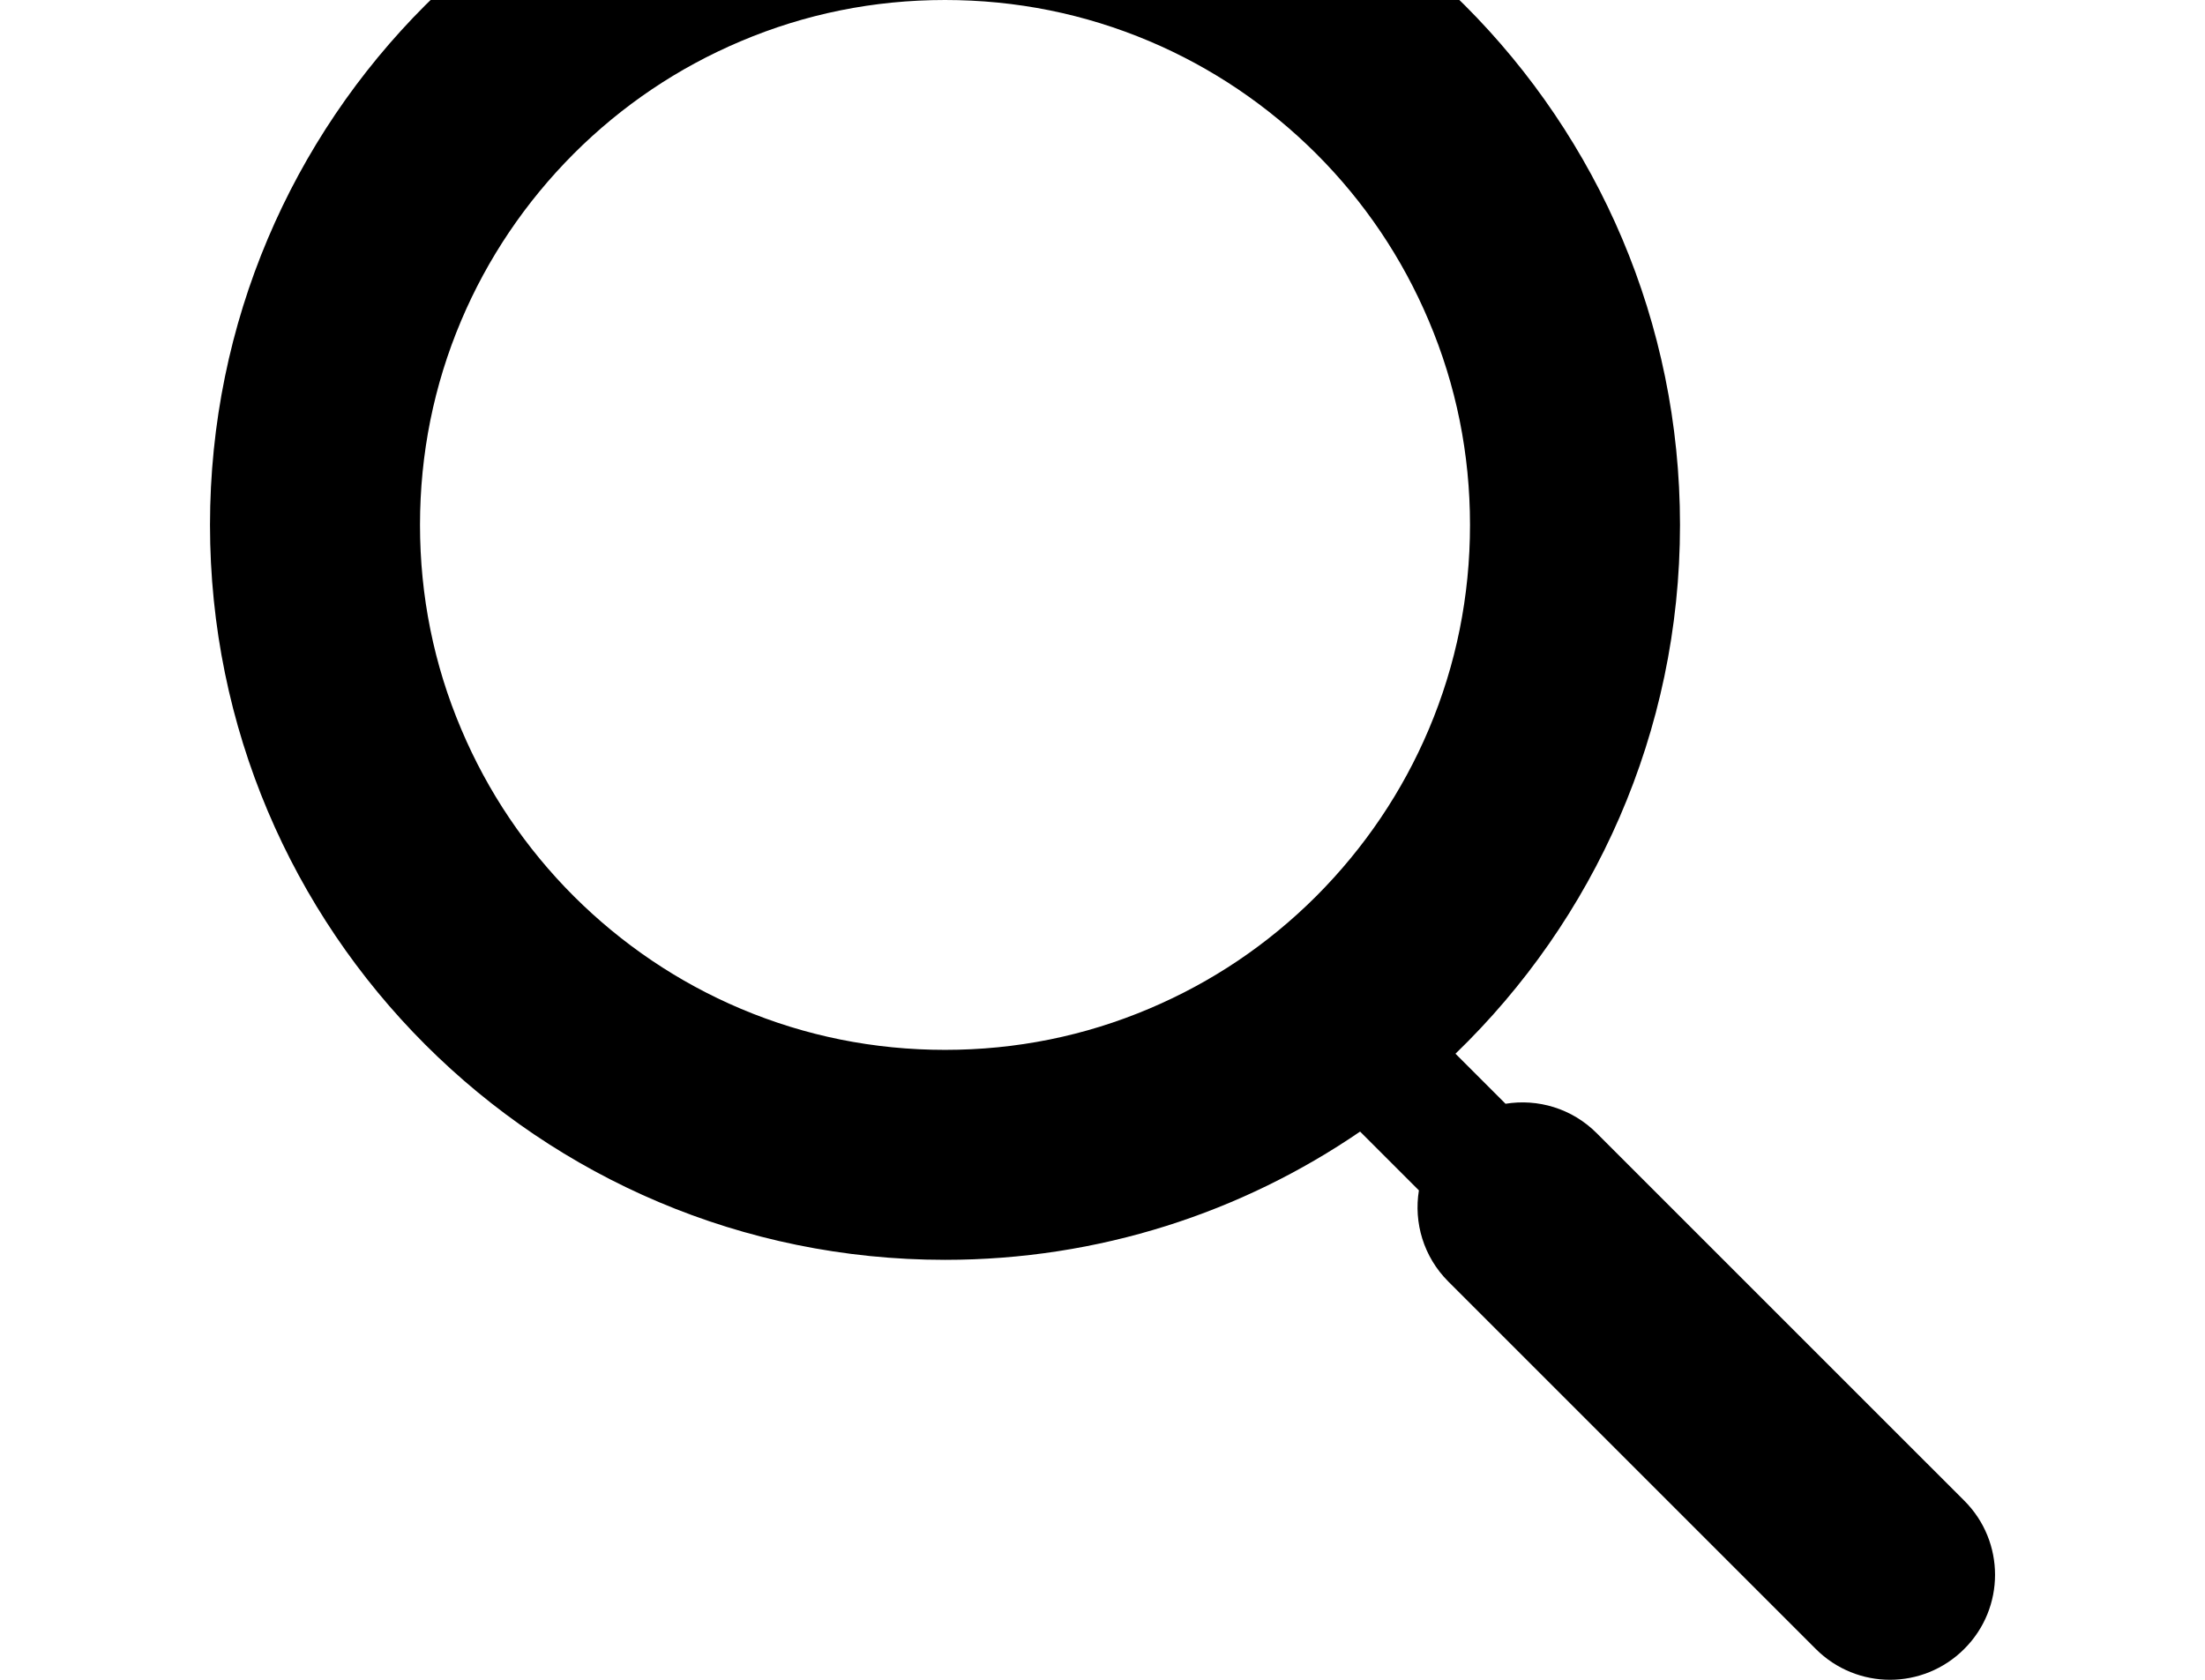
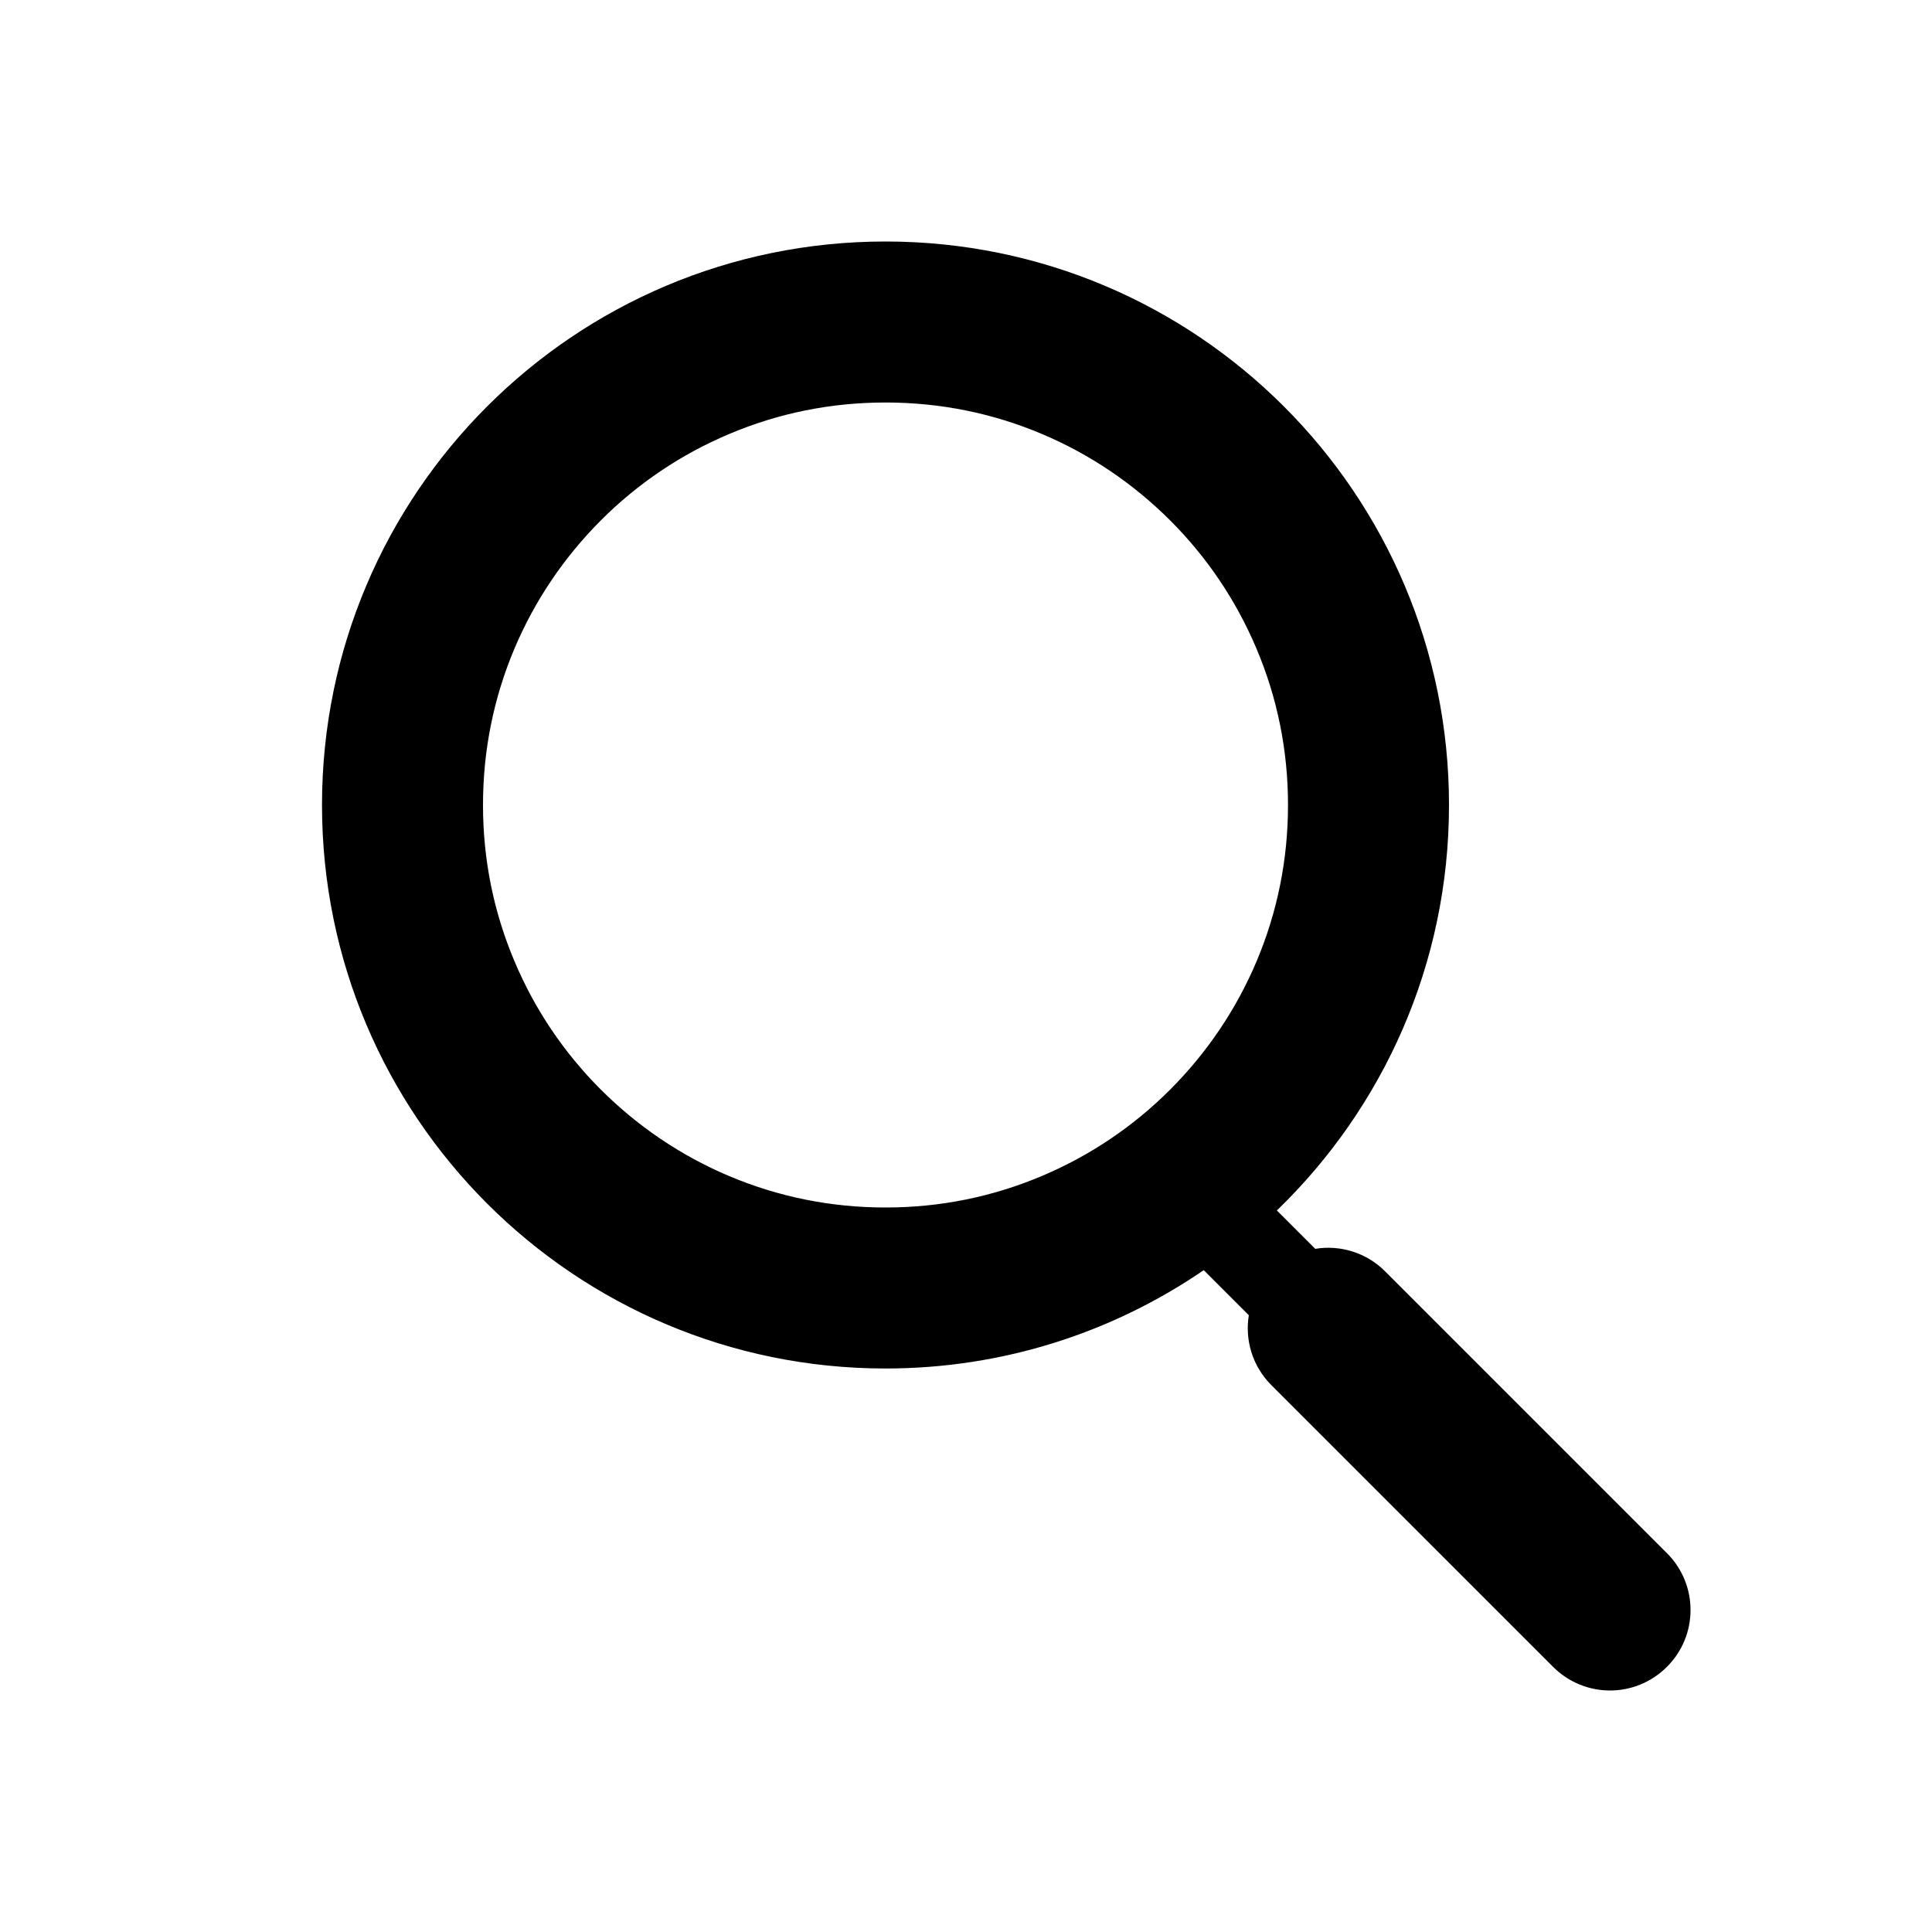
- <svg xmlns="http://www.w3.org/2000/svg" version="1.1" x="0px" y="0px" viewBox="0 0 1260 960" enable-background="new 0 0 1260 960" xml:space="preserve">
+ <svg xmlns="http://www.w3.org/2000/svg" version="1.1" x="0px" y="0px" viewBox="0 0 1440 1440" enable-background="new 0 0 1440 1440" xml:space="preserve">
+   <g id="dribbble">
+ </g>
+   <g id="globe">
+ </g>
+   <g id="github">
+ </g>
+   <g id="facebook">
+ </g>
+   <g id="twitter">
+ </g>
+   <g id="skype">
+ </g>
+   <g id="phone">
+ </g>
+   <g id="mail">
+ </g>
+   <g id="liferay-logo-2">
+ </g>
+   <g id="menu-content">
+ </g>
  <g id="streams">
</g>
  <g id="balloon-topic">
</g>
  <g id="groups">
</g>
  <g id="persons">
</g>
  <g id="house">
</g>
  <g id="liferay-logo">
</g>
-   <g id="heart-full">
+   <g id="eye">
</g>
  <g id="confirm">
</g>
  <g id="send">
</g>
+   <g id="cancel">
+ </g>
  <g id="back">
- </g>
-   <g id="cancel_1_">
</g>
  <g id="plus">
</g>
  <g id="bullhorn">
</g>
  <g id="link">
</g>
  <g id="pen">
</g>
  <g id="bell">
</g>
-   <g id="magnifier">
-     <path d="M1122.4,857.6l-210-210c-14.2-14.2-33.7-19.8-52.1-16.8l-28.6-28.6C910.8,525.8,960,418.7,960,300c0-232-188-420-420-420   S120,68,120,300s188,420,420,420c88,0,169.7-27.1,237.2-73.3l33.6,33.6c-3,18.4,2.6,37.9,16.8,52.1l210,210   c11.7,11.7,27.1,17.6,42.4,17.6s30.7-5.9,42.4-17.6C1145.9,919,1145.9,881,1122.4,857.6z M540,600c-40.6,0-79.8-7.9-116.7-23.5   c-35.7-15.1-67.8-36.8-95.4-64.3c-27.6-27.6-49.2-59.7-64.3-95.4C247.9,379.8,240,340.6,240,300s7.9-79.8,23.5-116.7   c15.1-35.7,36.8-67.8,64.3-95.4c27.6-27.6,59.7-49.2,95.4-64.3C460.2,7.9,499.4,0,540,0s79.8,7.9,116.7,23.5   c35.7,15.1,67.8,36.8,95.4,64.3c27.6,27.6,49.2,59.7,64.3,95.4C832.1,220.2,840,259.4,840,300s-7.9,79.8-23.5,116.7   c-15.1,35.7-36.8,67.8-64.3,95.4c-27.6,27.6-59.7,49.2-95.4,64.3C619.8,592.1,580.6,600,540,600z" />
+   <g id="search">
+     <path d="M1242.4,1157.6l-210-210c-14.2-14.2-33.7-19.8-52.1-16.8l-28.6-28.6C1030.8,825.8,1080,718.7,1080,600   c0-232-188-420-420-420S240,368,240,600s188,420,420,420c88,0,169.7-27.1,237.2-73.3l33.6,33.6c-3,18.4,2.6,37.9,16.8,52.1l210,210   c11.7,11.7,27.1,17.6,42.4,17.6s30.7-5.9,42.4-17.6C1265.9,1219,1265.9,1181,1242.4,1157.6z M660,900c-40.6,0-79.8-7.9-116.7-23.5   c-35.7-15.1-67.8-36.8-95.4-64.3c-27.6-27.6-49.2-59.7-64.3-95.4C367.9,679.8,360,640.6,360,600s7.9-79.8,23.5-116.7   c15.1-35.7,36.8-67.8,64.3-95.4c27.6-27.6,59.7-49.2,95.4-64.3C580.2,307.9,619.4,300,660,300s79.8,7.9,116.7,23.5   c35.7,15.1,67.8,36.8,95.4,64.3c27.6,27.6,49.2,59.7,64.3,95.4C952.1,520.2,960,559.4,960,600s-7.9,79.8-23.5,116.7   c-15.1,35.7-36.8,67.8-64.3,95.4c-27.6,27.6-59.7,49.2-95.4,64.3C739.8,892.1,700.6,900,660,900z" />
  </g>
-   <g id="menu_x5F_hamburguer">
+   <g id="menu">
</g>
  <g id="ellipsis">
</g>
-   <g id="balloon_x5F_comment">
+   <g id="balloon-comment">
</g>
-   <g id="heart_x5F_inline">
+   <g id="heart-fill">
</g>
-   <g id="heart_x5F_outline">
+   <g id="heart">
</g>
  <g id="camera">
</g>
  <g id="subscribe">
</g>
  <g id="star">
</g>
-   <g id="guides">
- </g>
</svg>
